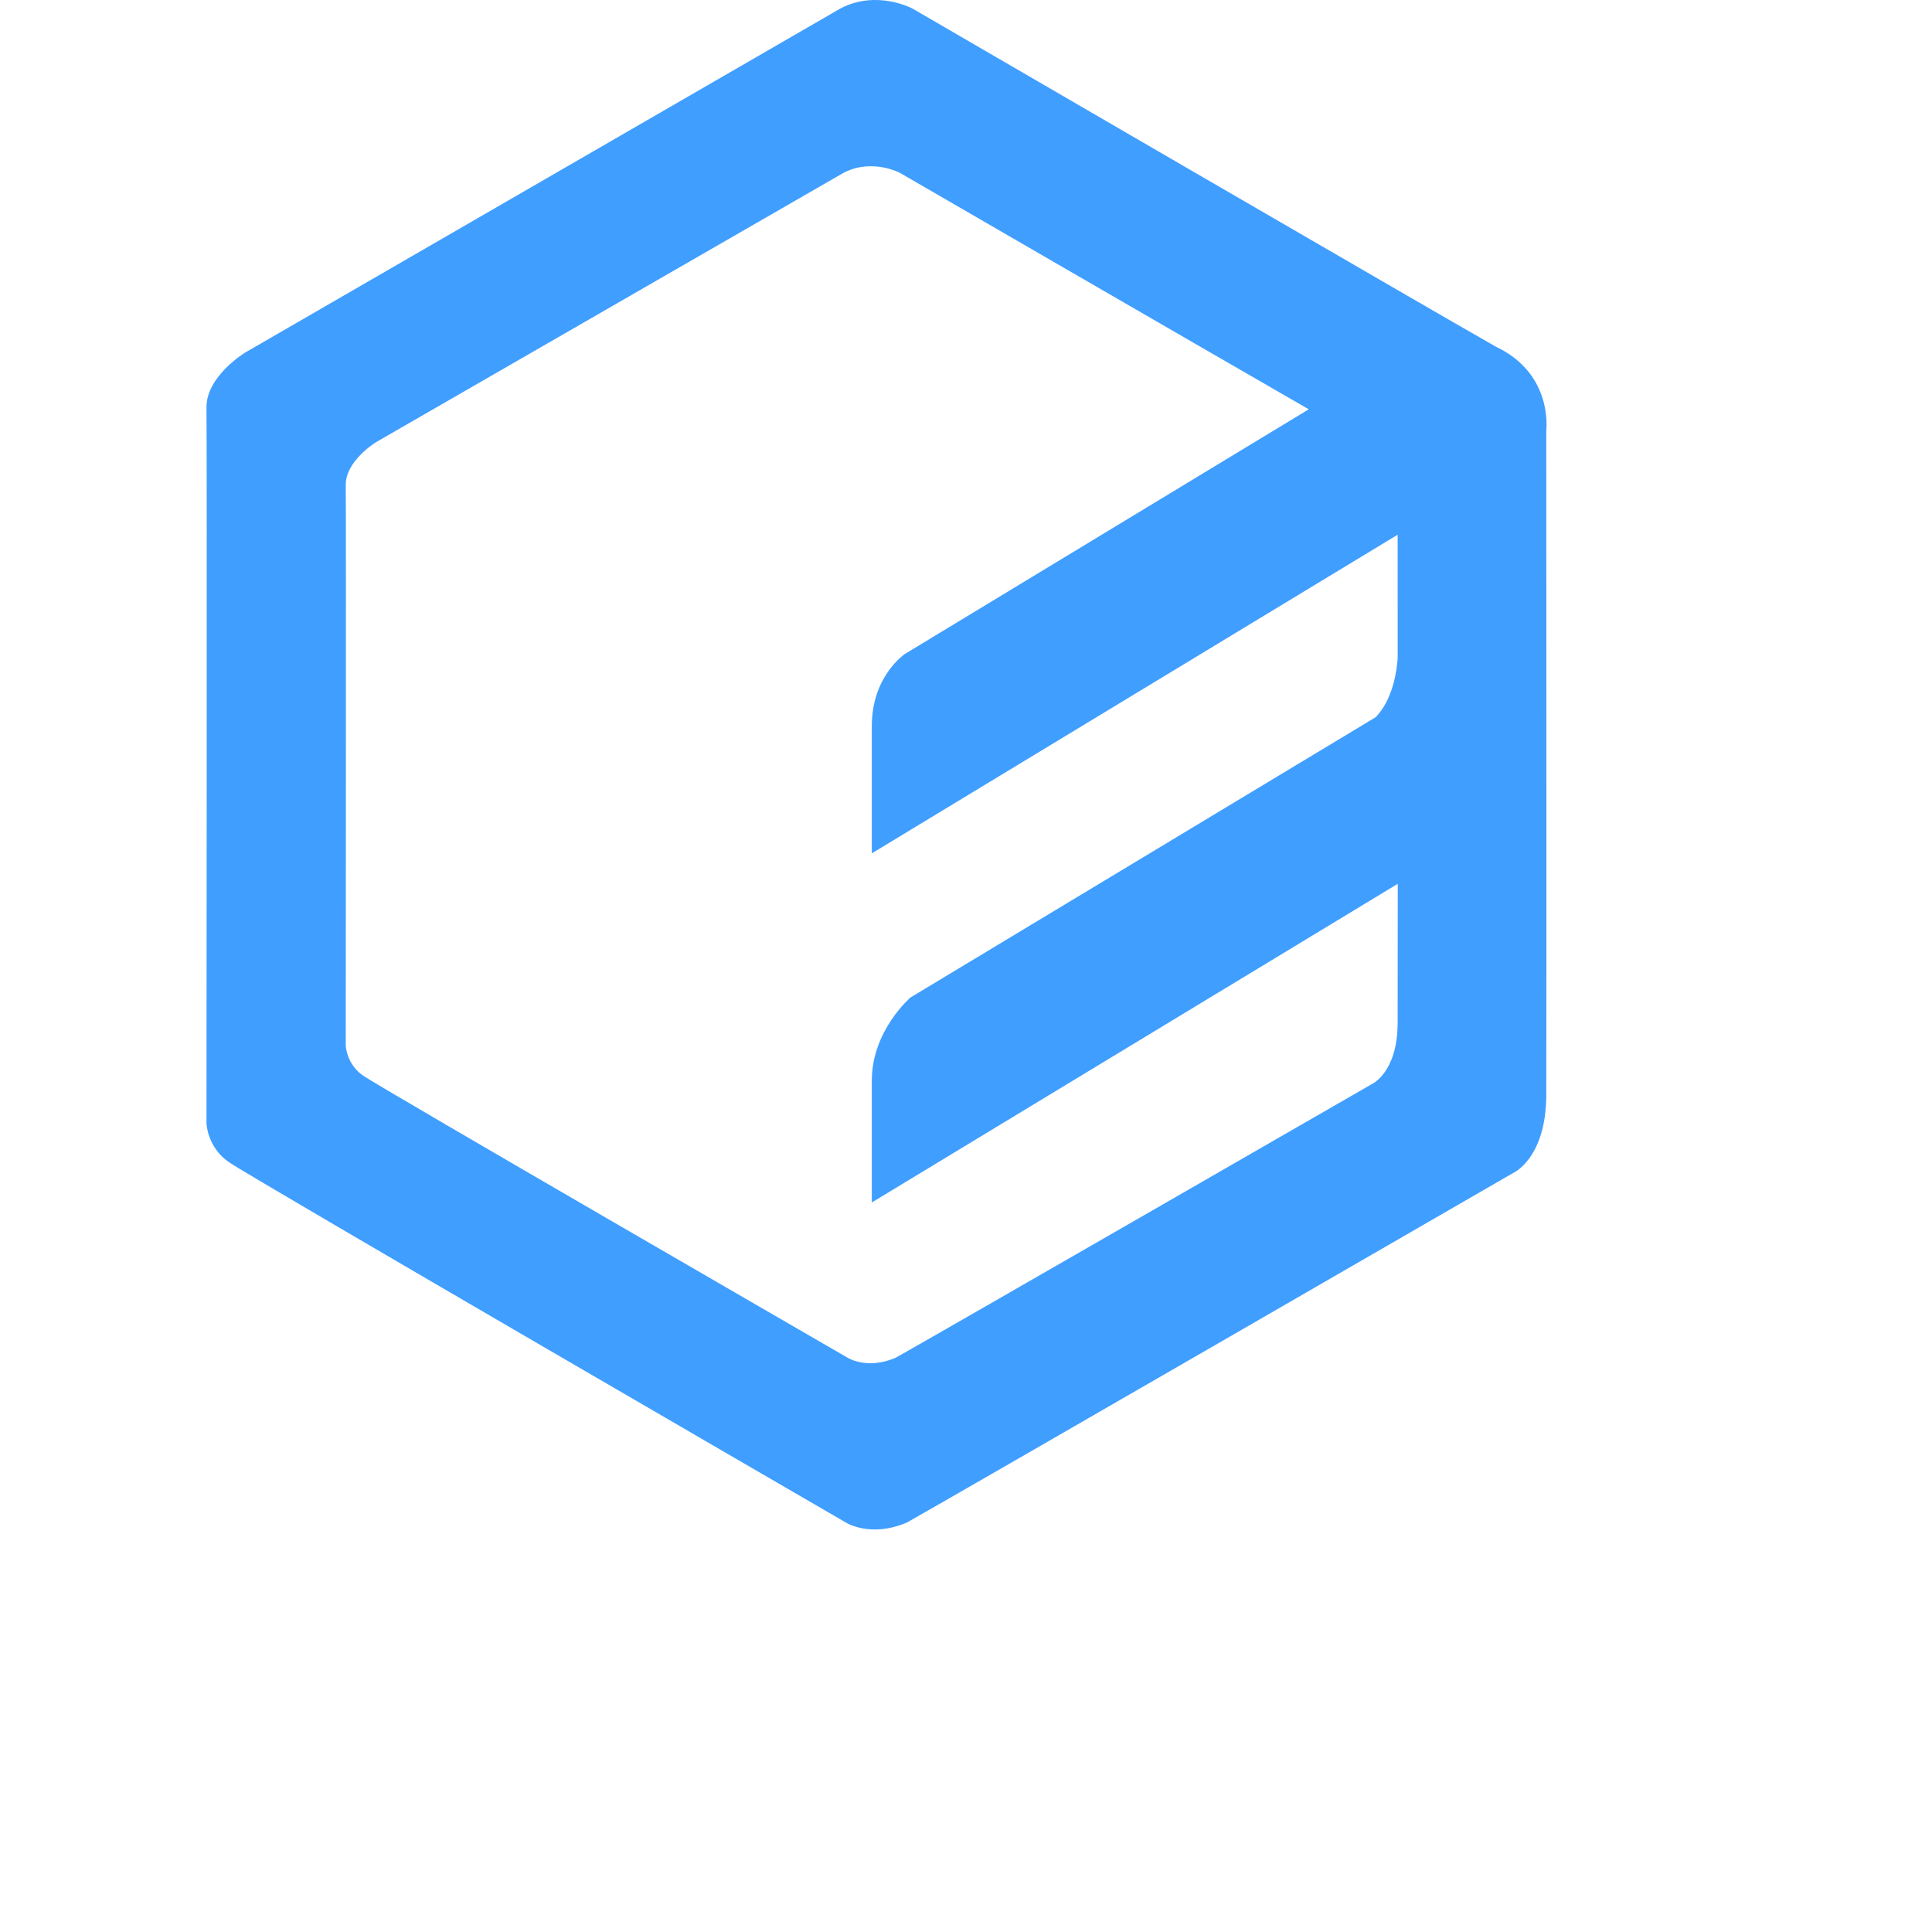
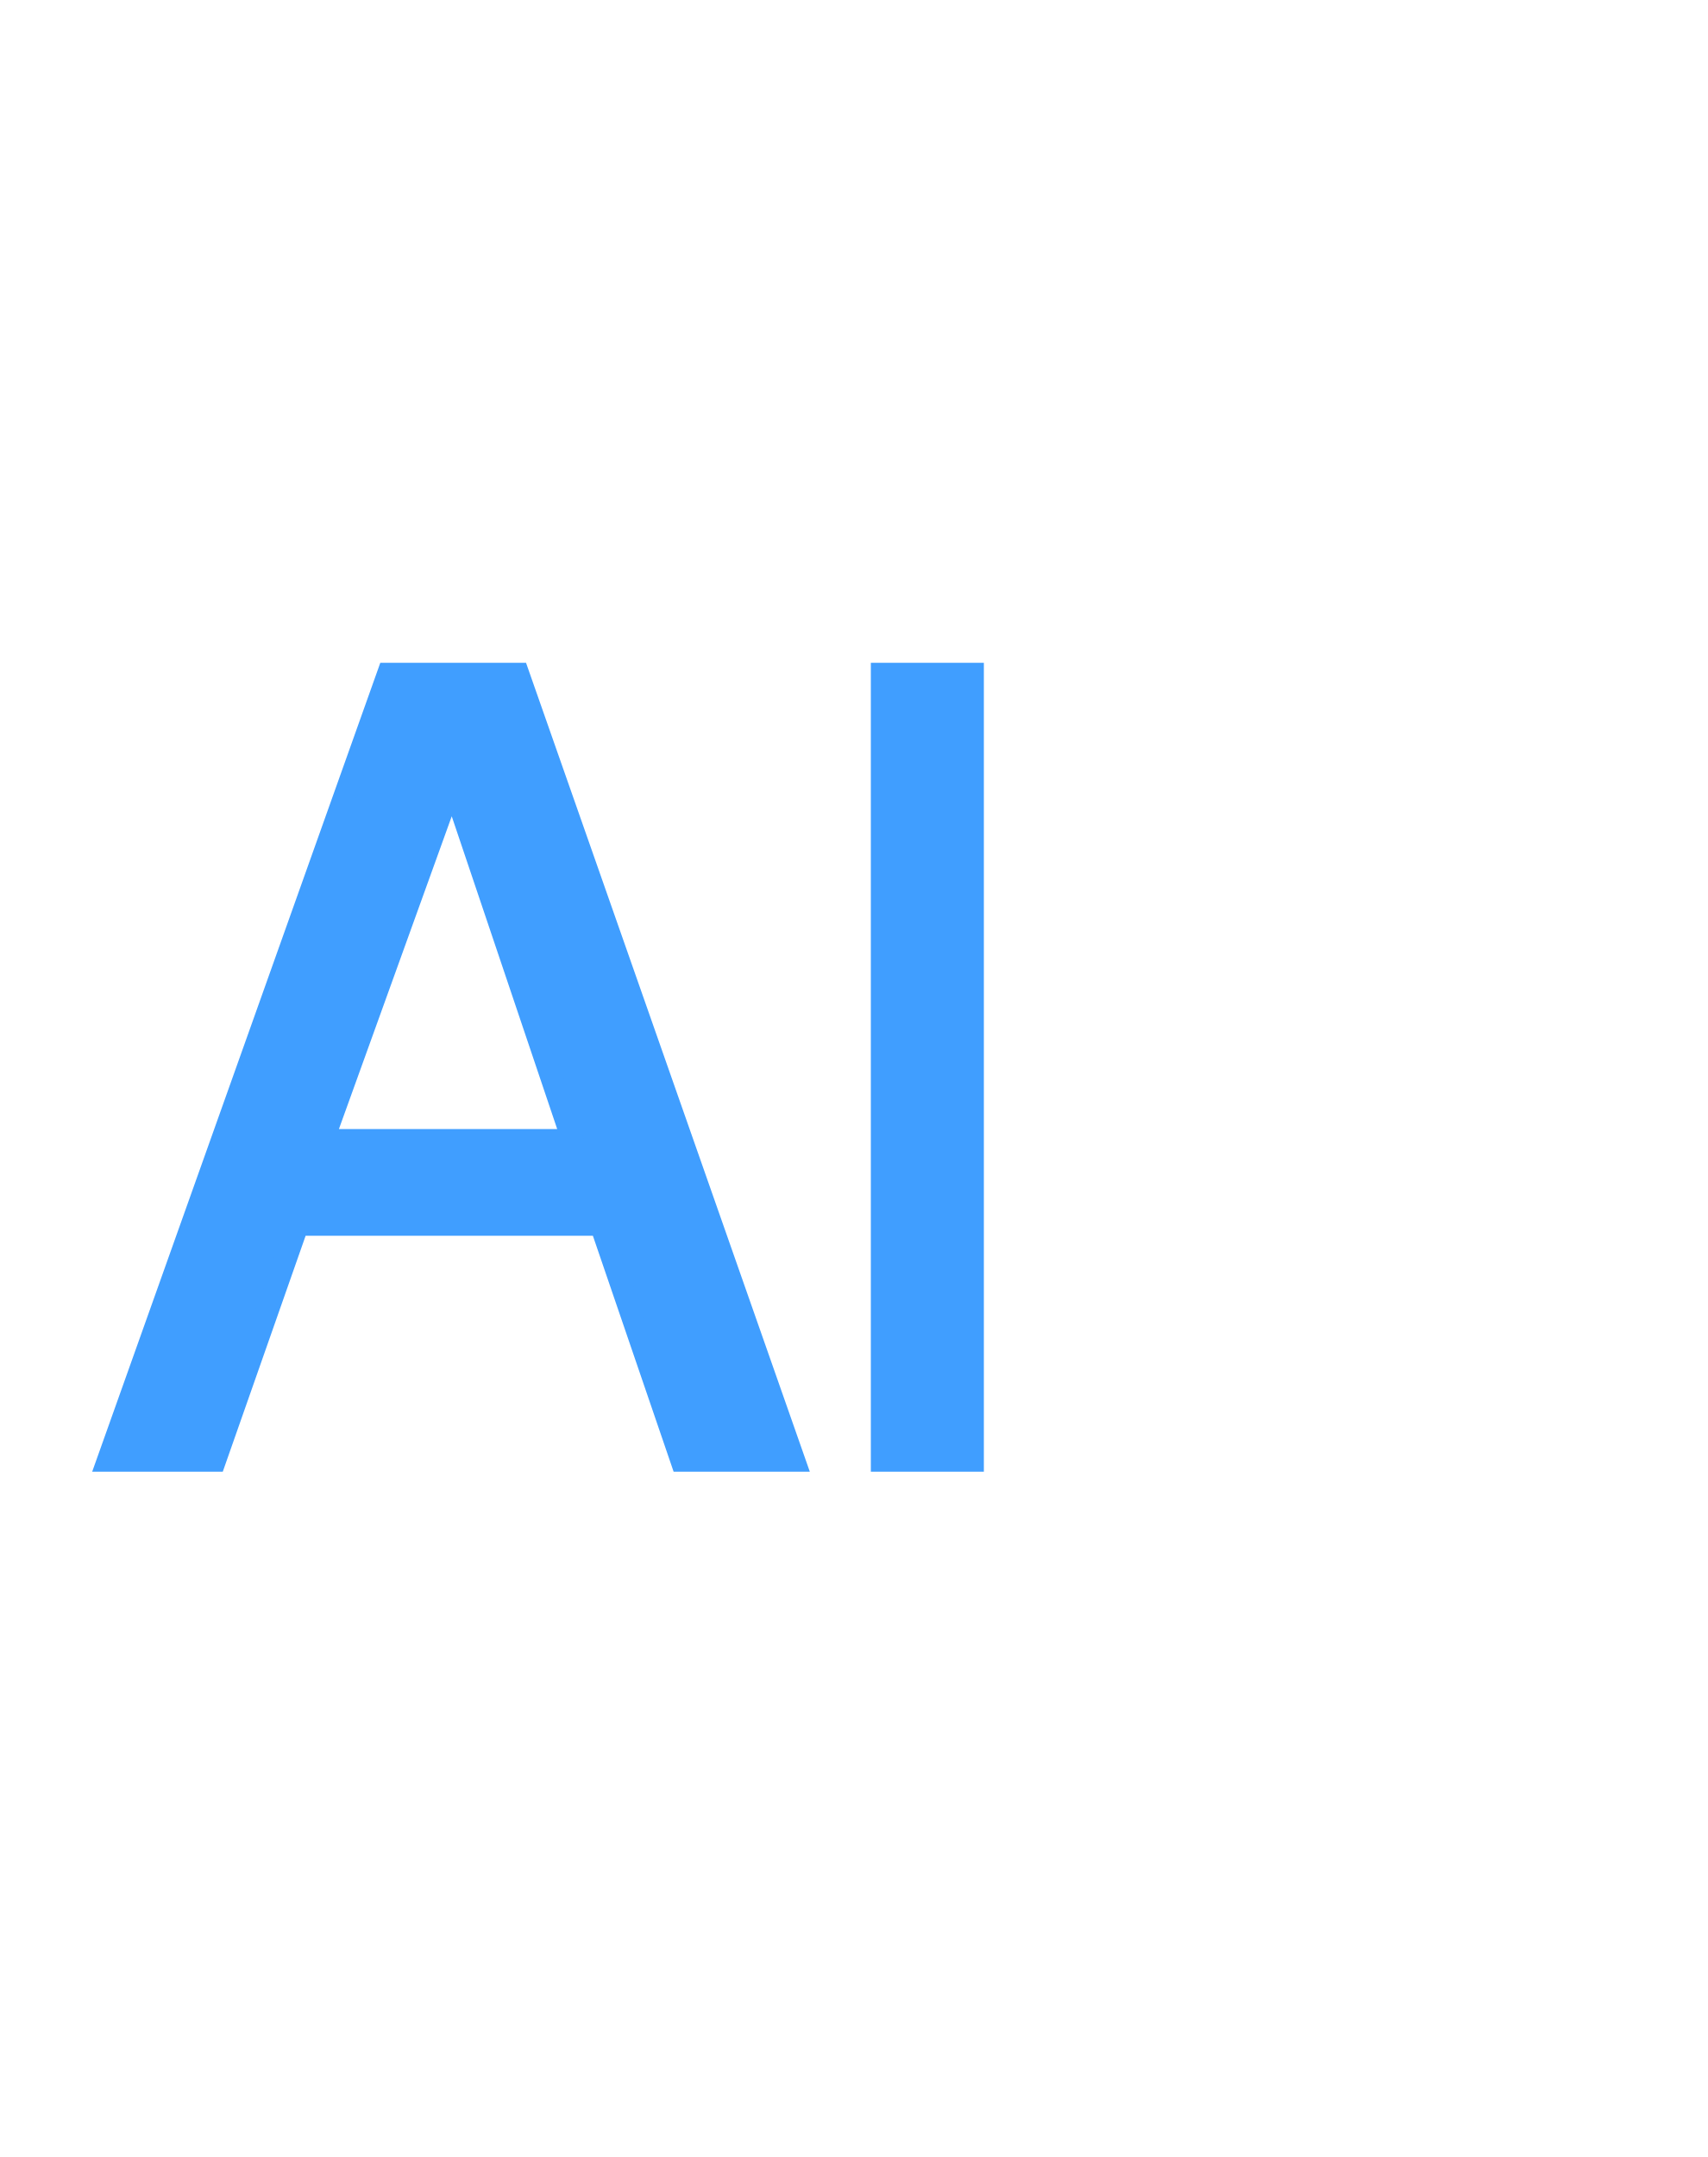
- <svg xmlns="http://www.w3.org/2000/svg" width="30px" height="30px" viewBox="0 0 38 48" version="1.1">
-   <defs />
-   <g id="v2.2.0" stroke="none" stroke-width="1" fill="none" fill-rule="evenodd">
-     <g id="首页-默认效果-copy-2" transform="translate(-70, -19)" fill="#409EFF">
-       <path d="M212.135,45.158 Z M103.417,46.218 C103.407,47.795 102.588,48.146 102.588,48.146 C102.588,48.146 88.452,56.315 87.533,56.826 C86.622,57.217 86.014,56.826 86.014,56.826 C86.014,56.826 71.223,48.248 70.683,47.871 C70.143,47.494 70.13,46.906 70.13,46.906 C70.13,46.906 70.145,29.92 70.13,29.133 C70.115,28.347 71.097,27.756 71.097,27.756 L85.876,19.213 C86.785,18.733 87.671,19.213 87.671,19.213 C87.671,19.213 100.727,26.802 102.173,27.618 C103.592,28.292 103.417,29.684 103.417,29.684 C103.417,29.684 103.425,44.752 103.417,46.218 L103.417,46.218 Z M97.516,29.169 C94.49,27.427 87.362,23.297 87.362,23.297 C87.362,23.297 86.666,22.921 85.952,23.297 L74.349,29.982 C74.349,29.982 73.578,30.445 73.59,31.06 C73.601,31.676 73.59,44.97 73.59,44.97 C73.59,44.97 73.599,45.43 74.023,45.725 C74.447,46.02 86.06,52.733 86.06,52.733 C86.06,52.733 86.538,53.039 87.253,52.733 C87.975,52.333 99.073,45.94 99.073,45.94 C99.073,45.94 99.716,45.665 99.724,44.431 C99.726,44.075 99.727,42.693 99.727,40.958 L86.66,48.875 L86.66,45.846 C86.66,44.602 87.623,43.781 87.623,43.781 L99.181,36.817 C99.617,36.361 99.707,35.632 99.725,35.356 C99.725,34.09 99.724,32.985 99.724,32.285 L86.66,40.201 L86.66,37.035 C86.66,35.79 87.486,35.245 87.486,35.245 L97.516,29.169 Z" id="Shape-Copy" />
+ <svg xmlns="http://www.w3.org/2000/svg" width="38" height="48">
+   <g>
+     <rect fill="none" id="canvas_background" height="402" width="582" y="-1" x="-1" />
+   </g>
+   <g>
+     <g fill-rule="evenodd" fill="none" id="v2.2.0">
+       <text xml:space="preserve" text-anchor="start" font-family="Helvetica, Arial, sans-serif" font-size="24" id="svg_6" y="32.5" x="2" stroke-width="0.5" stroke="#409eff" fill="#409eff">Al</text>
    </g>
  </g>
</svg>
